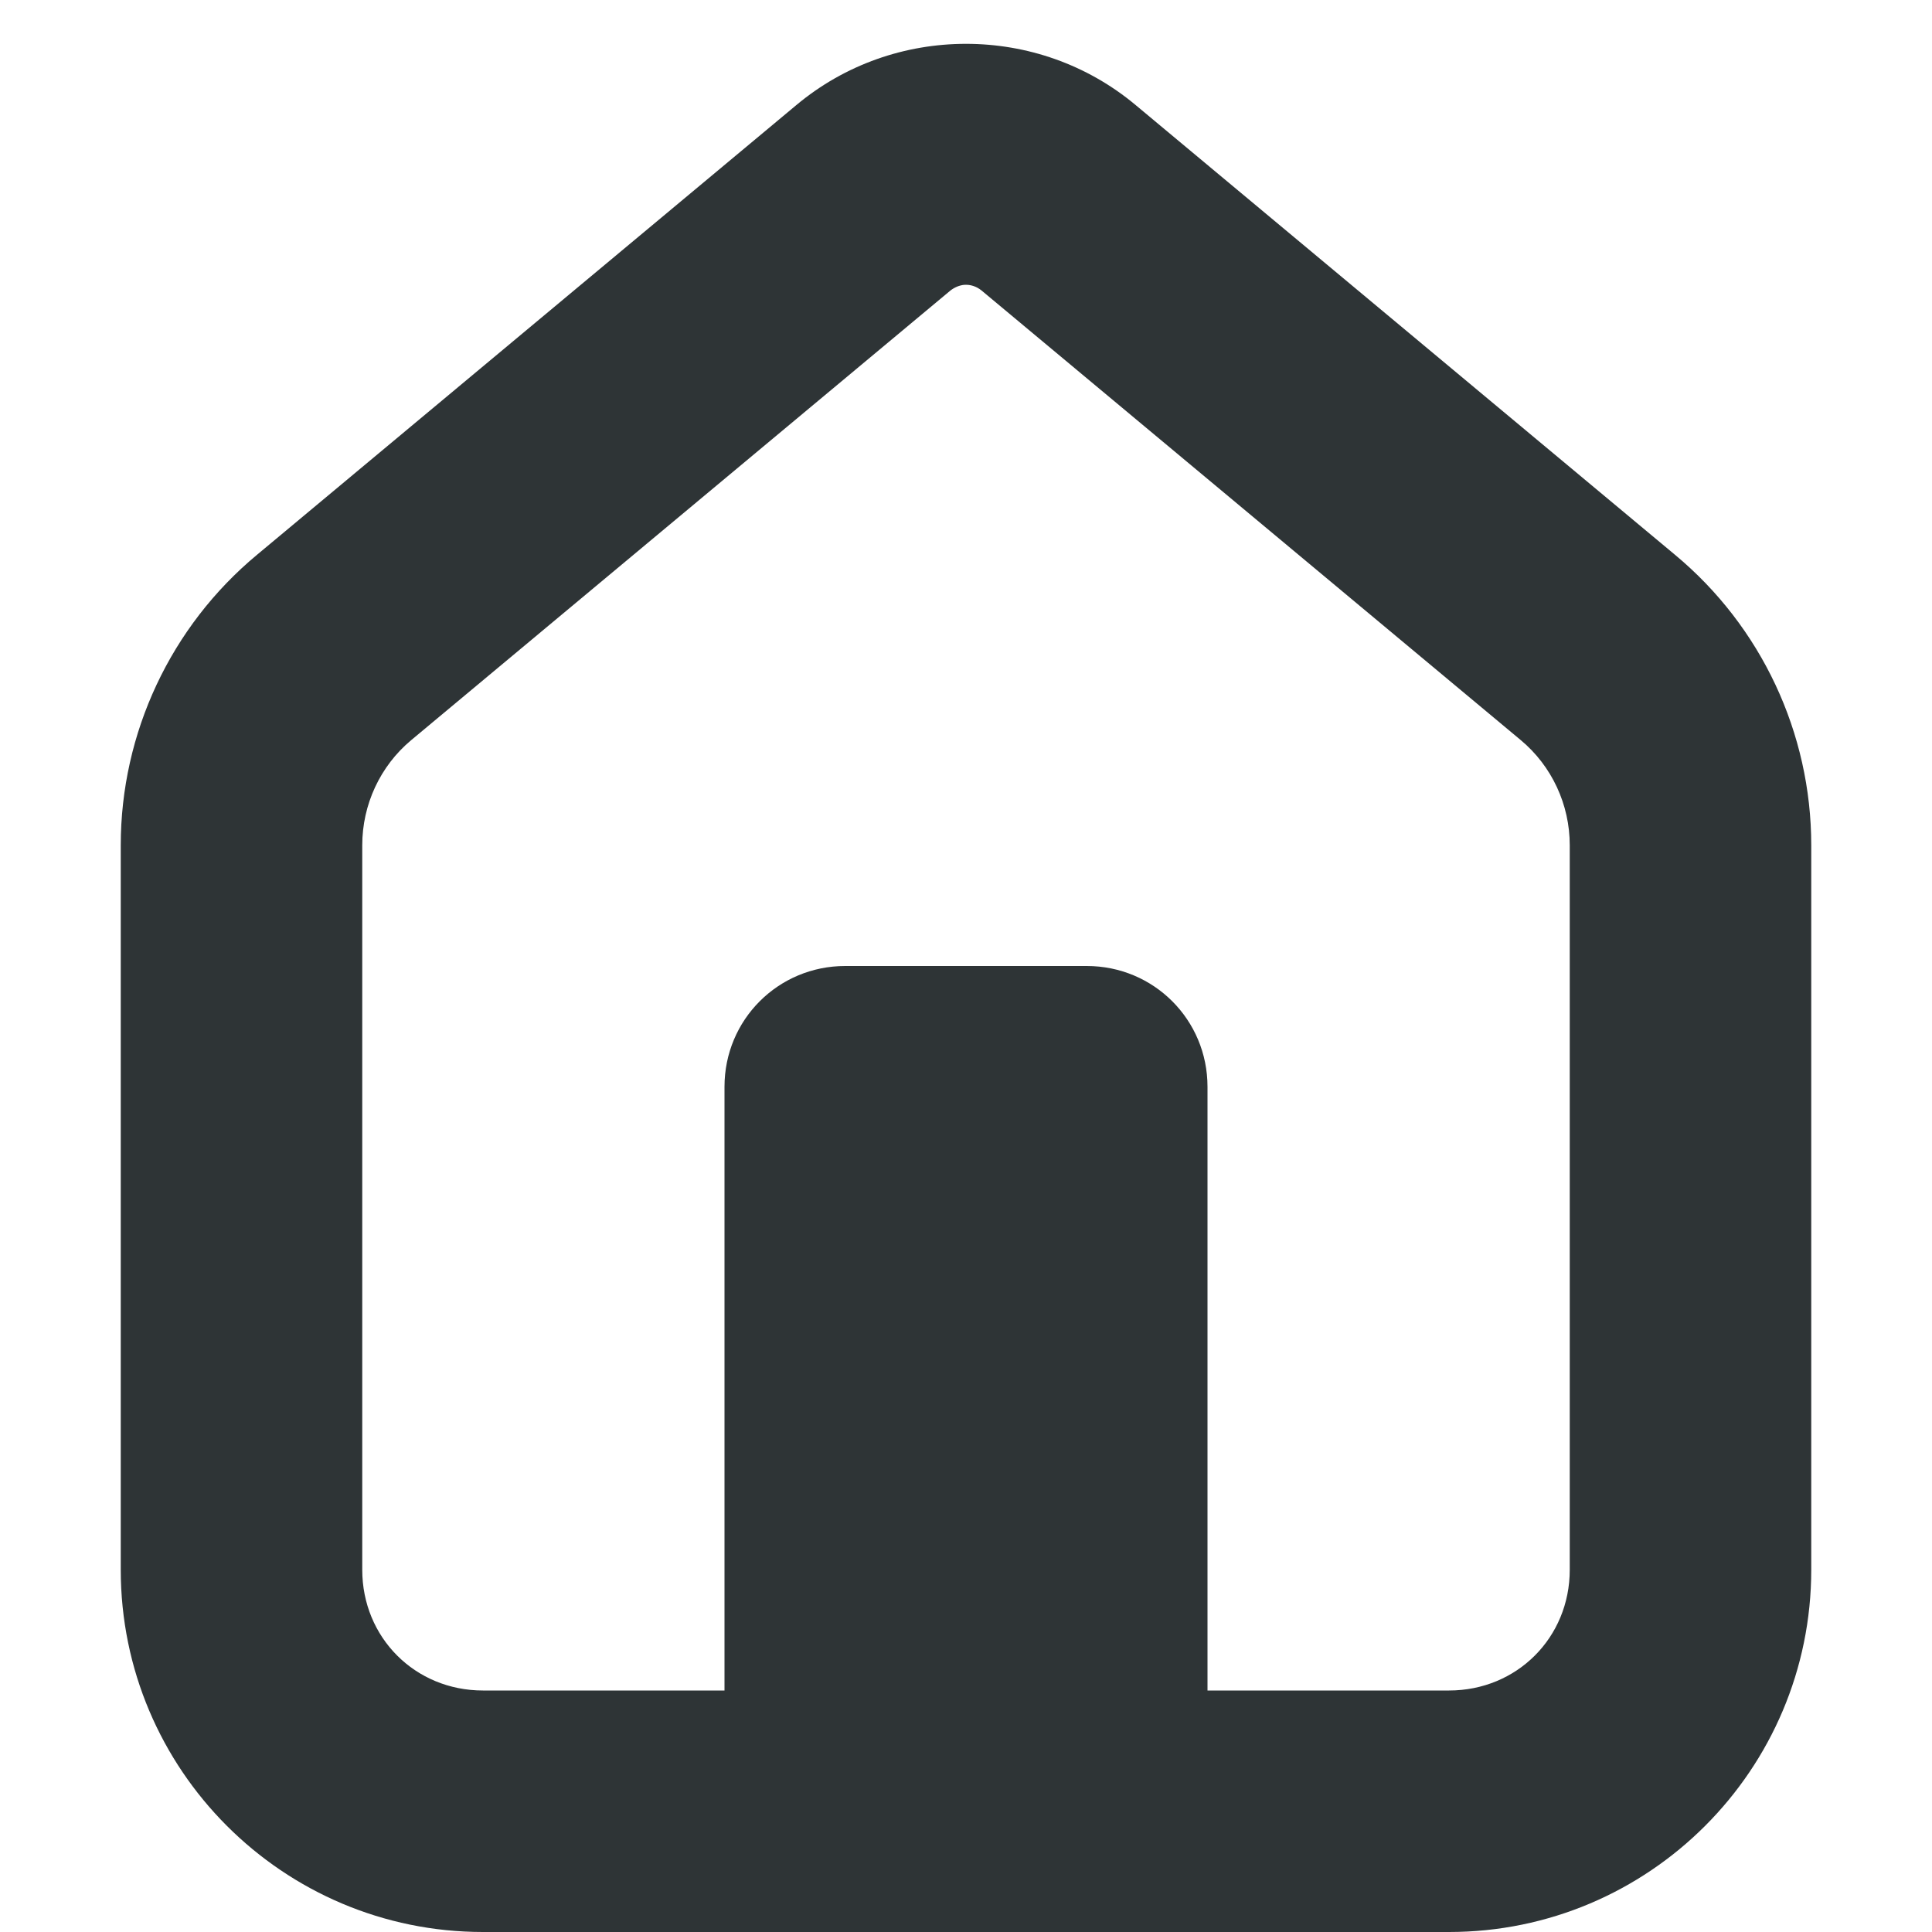
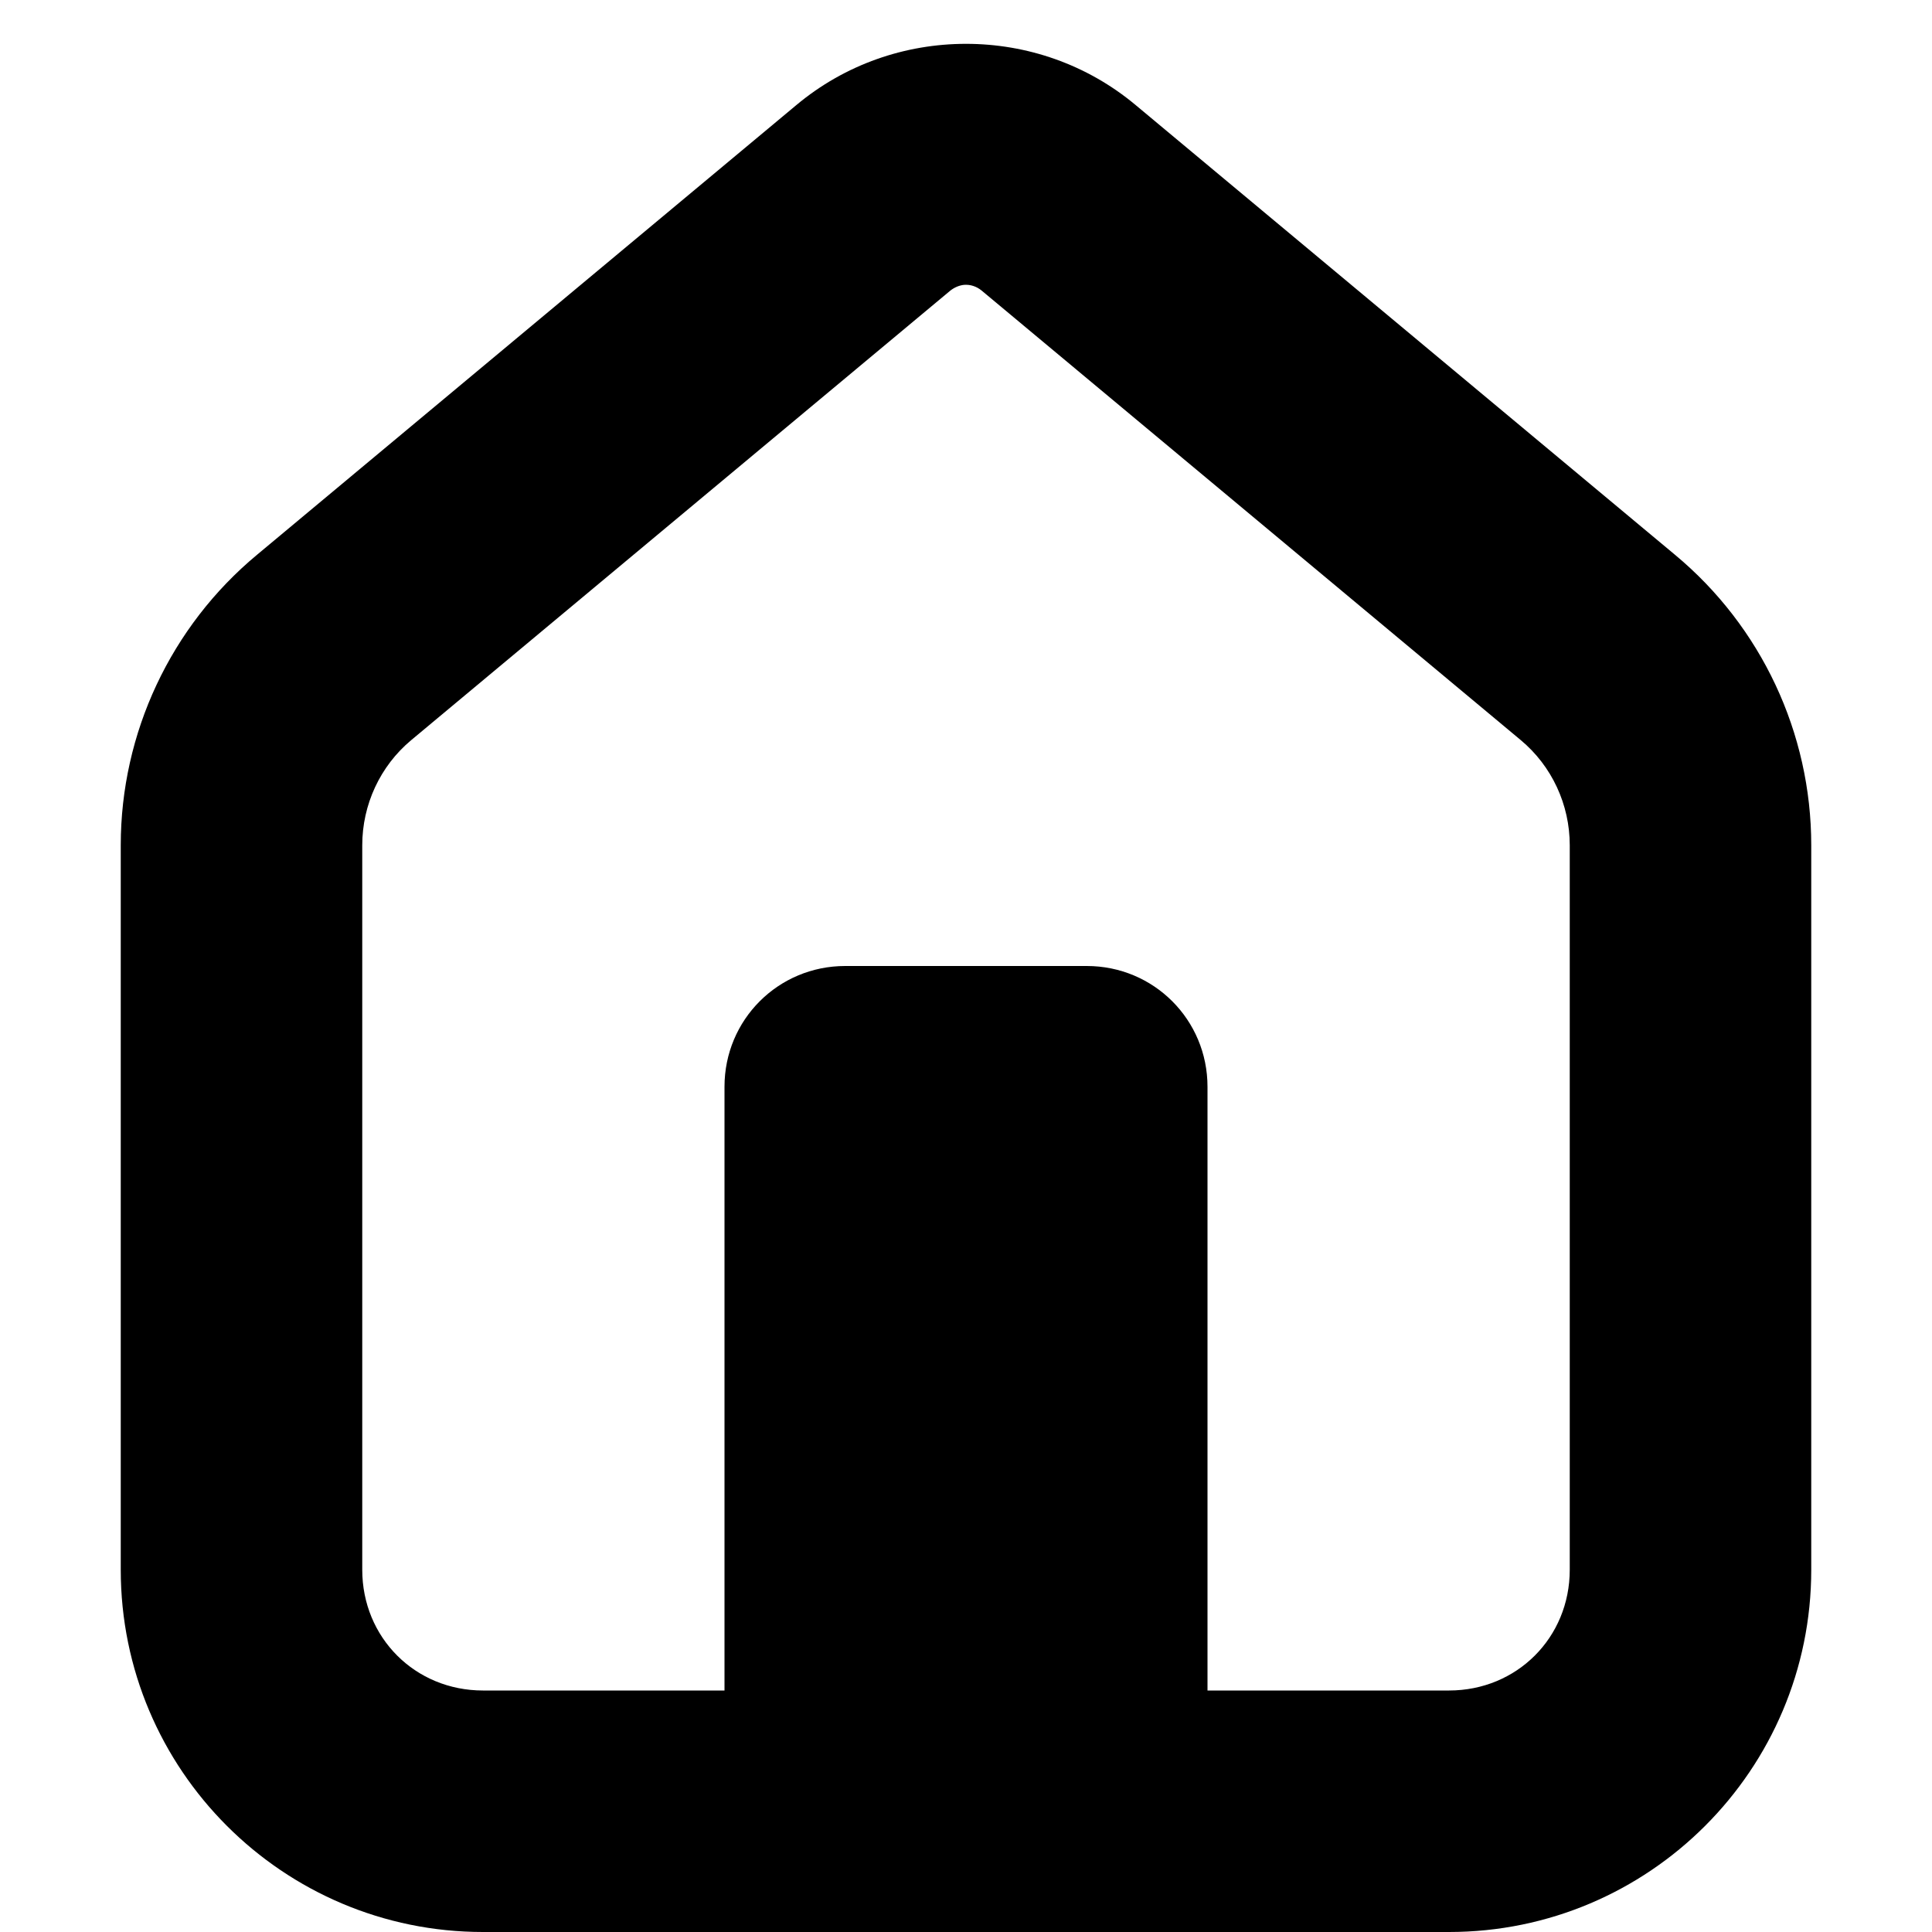
<svg xmlns="http://www.w3.org/2000/svg" height="16px" viewBox="0 0 16 16" width="16px">
-   <path d="m 8 0.363 c -0.5 0 -1 0.168 -1.406 0.508 l -4.465 3.723 c -0.715 0.594 -1.129 1.477 -1.129 2.406 v 6 c 0 1.656 1.344 3 3 3 h 8 c 1.656 0 3 -1.344 3 -3 v -6 c 0 -0.93 -0.414 -1.812 -1.129 -2.406 l -4.465 -3.723 c -0.406 -0.34 -0.906 -0.508 -1.406 -0.508 z m -0.016 1.996 c 0.051 -0.004 0.102 0.012 0.145 0.047 l 4.465 3.723 c 0.258 0.215 0.406 0.535 0.406 0.871 v 6 c 0 0.562 -0.438 1 -1 1 h -2 v -5 c 0 -0.555 -0.445 -1 -1 -1 h -2 c -0.555 0 -1 0.445 -1 1 v 5 h -2 c -0.562 0 -1 -0.438 -1 -1 v -6 c 0 -0.336 0.148 -0.656 0.406 -0.871 l 4.465 -3.723 c 0.035 -0.027 0.074 -0.043 0.113 -0.047 z m 0 0" fill="#2e3436" />
+   <path d="m 8 0.363 c -0.5 0 -1 0.168 -1.406 0.508 l -4.465 3.723 c -0.715 0.594 -1.129 1.477 -1.129 2.406 v 6 c 0 1.656 1.344 3 3 3 h 8 c 1.656 0 3 -1.344 3 -3 v -6 c 0 -0.93 -0.414 -1.812 -1.129 -2.406 l -4.465 -3.723 c -0.406 -0.34 -0.906 -0.508 -1.406 -0.508 z m -0.016 1.996 c 0.051 -0.004 0.102 0.012 0.145 0.047 l 4.465 3.723 c 0.258 0.215 0.406 0.535 0.406 0.871 v 6 c 0 0.562 -0.438 1 -1 1 h -2 v -5 c 0 -0.555 -0.445 -1 -1 -1 h -2 c -0.555 0 -1 0.445 -1 1 v 5 h -2 c -0.562 0 -1 -0.438 -1 -1 v -6 c 0 -0.336 0.148 -0.656 0.406 -0.871 l 4.465 -3.723 c 0.035 -0.027 0.074 -0.043 0.113 -0.047 z m 0 0" fill="currentColor" />
</svg>
